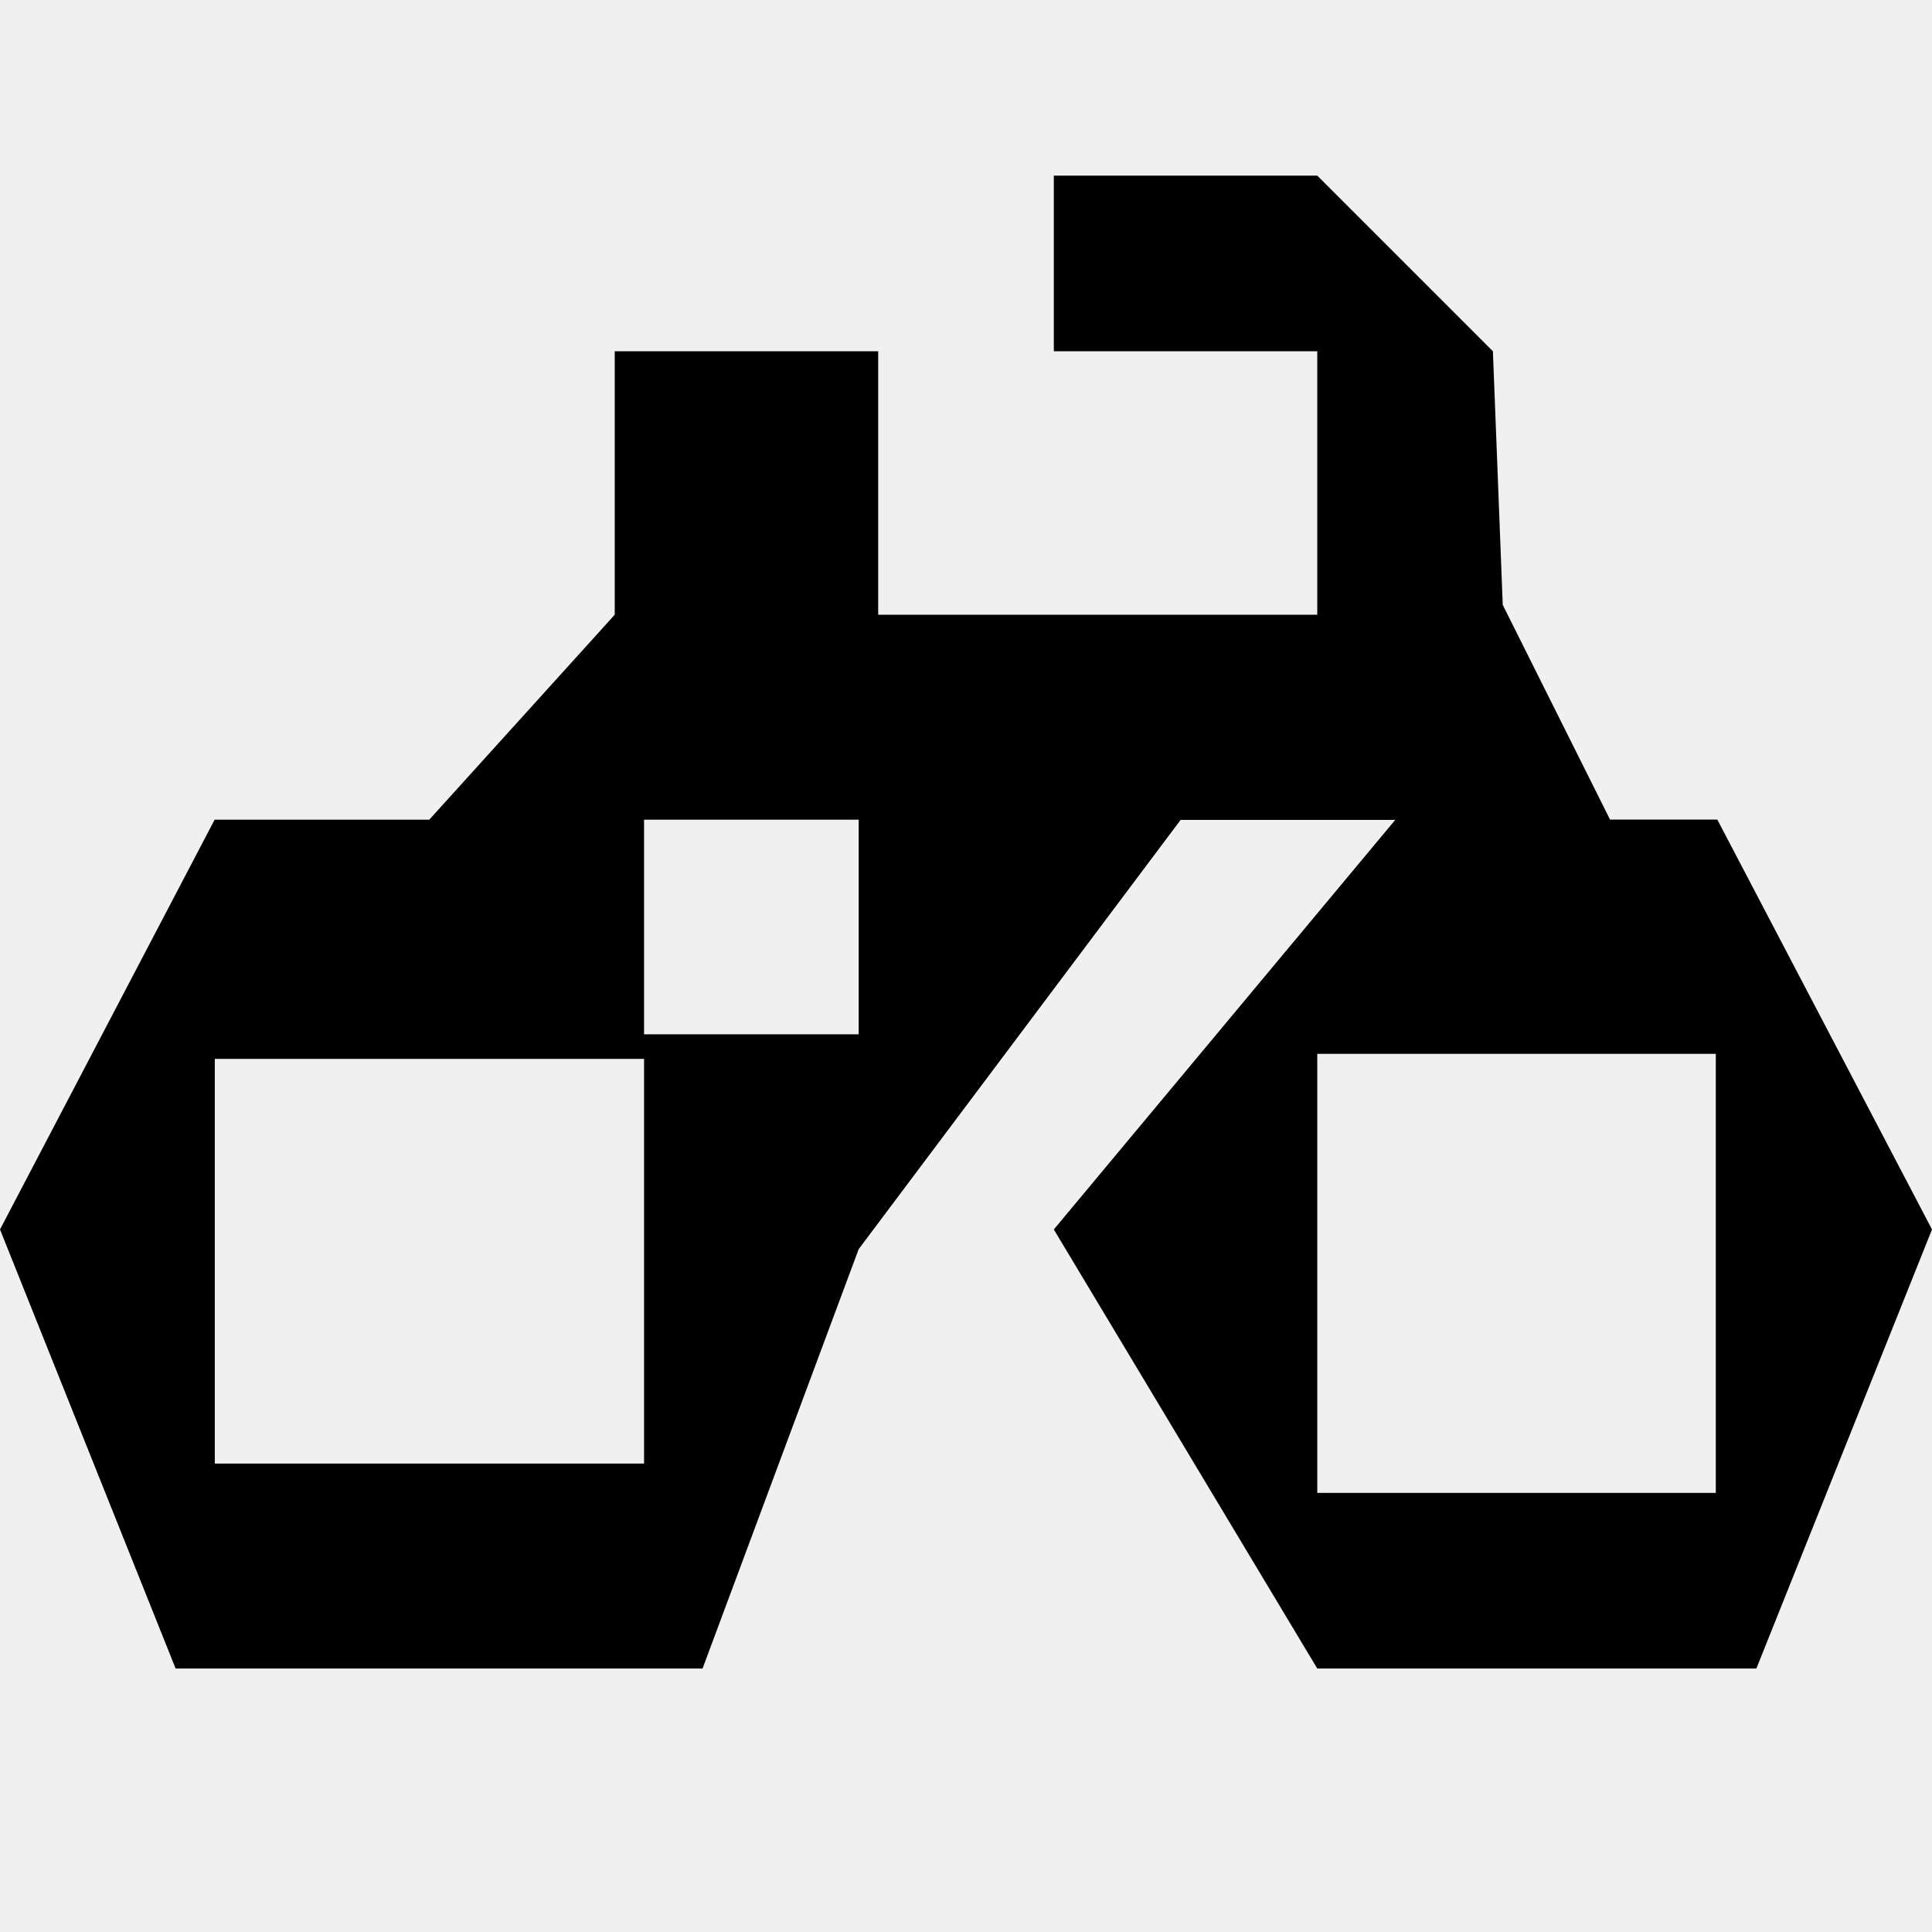
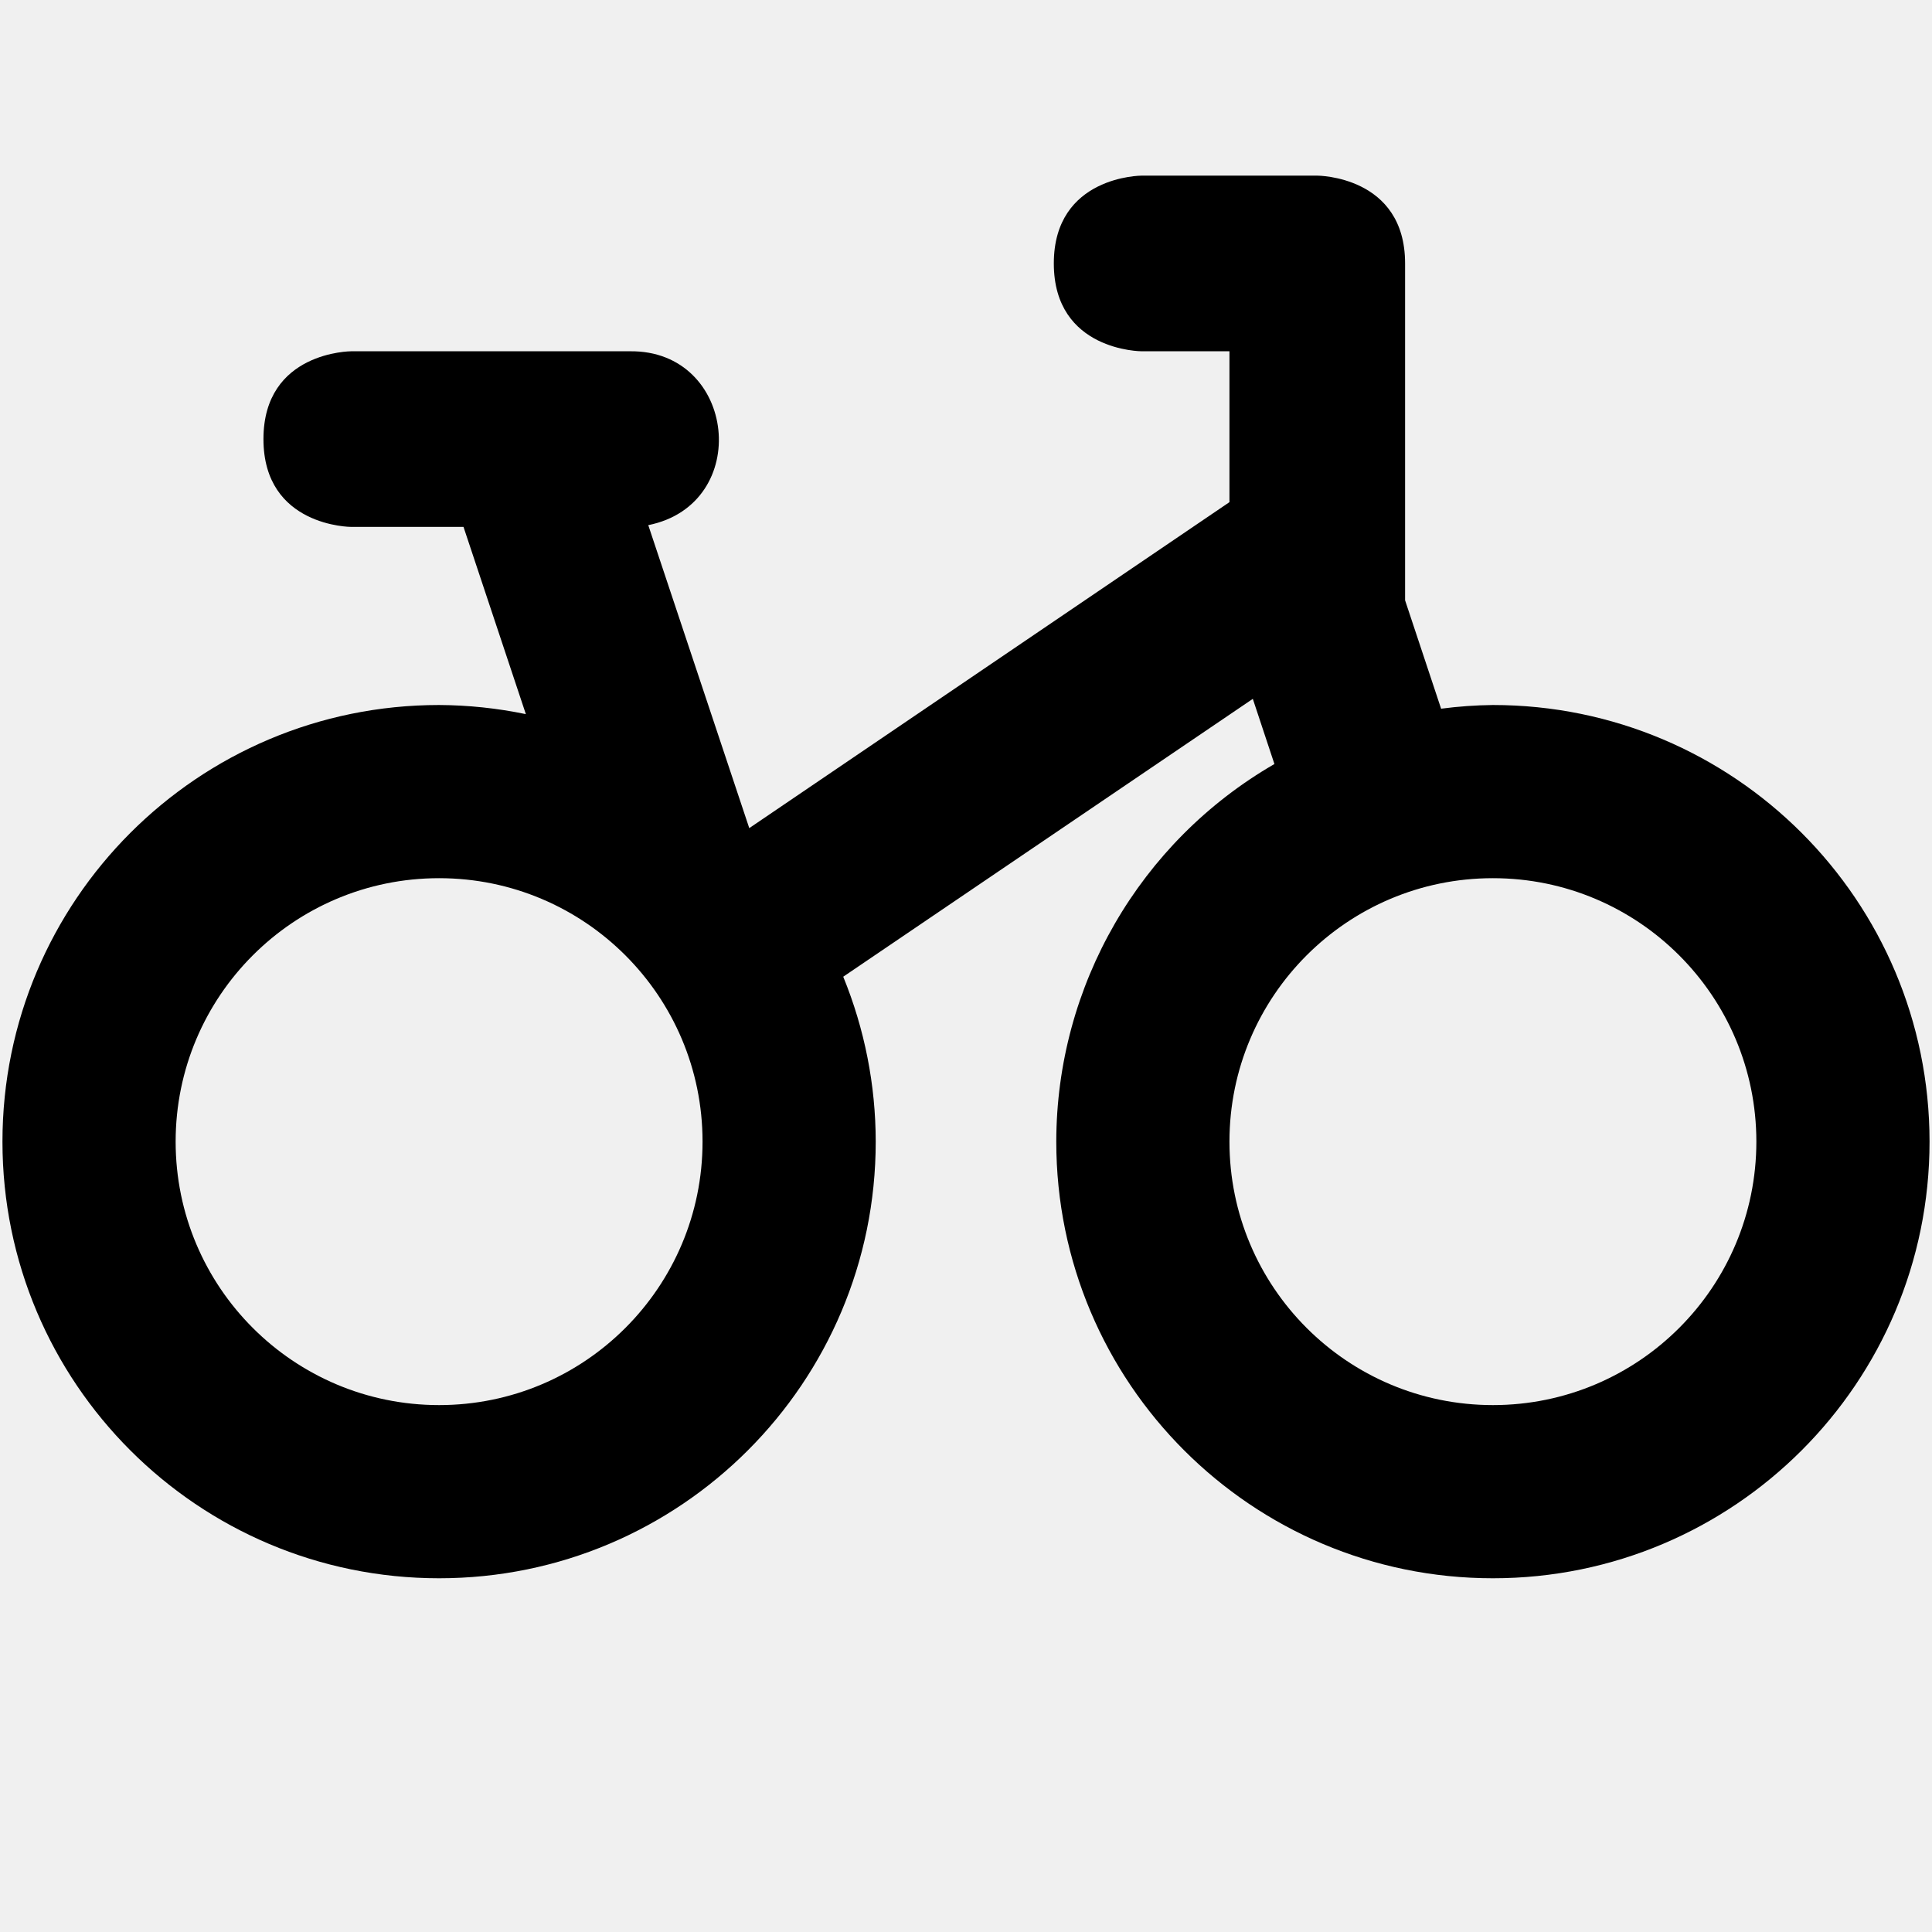
<svg xmlns="http://www.w3.org/2000/svg" version="1.1" width="11" height="11" id="svg4764" viewBox="0 0 11 11">
  <defs id="defs4766" />
-   <path style="fill:#000000;fill-opacity:1" d="M 6,1 6,2 7.5,2 7.5,3.5 5,3.5 5,2 3.5,2 l 0,1.5 -1.056,1.167 -1.222,0 L 0,7 l 1,2.5 3,0 0.889,-2.388 1.833,-2.444 1.222,0 0,0 L 6,7 7.5,9.5 10,9.5 11,7 9.778,4.667 l -6.11e-5,-6.112e-4 -0.611,0 L 8.556,3.444 8.5,2 7.5,1 C 7.093,1 6.407,1 6,1 Z m -2.333,3.667 1.222,0 0,1.222 -1.222,0 0,1.222 0,1.222 -2.444,0 0,-1.222 0,-1.082 2.444,0 z M 7.5,6 l 2.269,0 0,2.5 L 7.5,8.5 Z" id="path5464-7" />
+   <g id="g4740-5" style="opacity:1;fill:none;fill-opacity:1;stroke:#ffffff;stroke-width:2;stroke-linecap:round;stroke-linejoin:round;stroke-miterlimit:4;stroke-dasharray:none;stroke-dashoffset:0;stroke-opacity:1" transform="translate(0,-1)" />
+   <path style="color:#000000;font-style:normal;font-variant:normal;font-weight:normal;font-stretch:normal;font-size:medium;line-height:normal;font-family:sans-serif;text-indent:0;text-align:start;text-decoration:none;text-decoration-line:none;text-decoration-style:solid;text-decoration-color:#000000;letter-spacing:normal;word-spacing:normal;text-transform:none;direction:ltr;block-progression:tb;writing-mode:lr-tb;baseline-shift:baseline;text-anchor:start;white-space:normal;shape-padding:0;clip-rule:nonzero;display:inline;overflow:visible;visibility:visible;opacity:1;isolation:auto;mix-blend-mode:normal;color-interpolation:sRGB;color-interpolation-filters:linearRGB;solid-color:#000000;solid-opacity:1;fill:#000000;fill-opacity:1;fill-rule:evenodd;stroke:none;stroke-width:1px;stroke-linecap:round;stroke-linejoin:round;stroke-miterlimit:4;stroke-dasharray:none;stroke-dashoffset:0;stroke-opacity:1;color-rendering:auto;image-rendering:auto;shape-rendering:auto;text-rendering:auto;enable-background:accumulate" d="M 6.5,1 C 6.5,1 6,1 6,1.5 6,2 6.5,2 6.5,2 L 7,2 7,2.859 4.266,4.715 3.691,2.99 C 4.287,2.87 4.194,1.992 3.586,2 L 2,2 C 2,2 1.5,2 1.5,2.5 1.5,3 2,3 2,3 L 2.639,3 2.994,4.066 A 2.486,2.486 0 0 0 2.5,4.014 2.486,2.486 0 0 0 0.014,6.5 2.486,2.486 0 0 0 2.5,8.986 2.486,2.486 0 0 0 4.986,6.5 2.486,2.486 0 0 0 4.801,5.561 L 7.133,3.979 7.256,4.35 A 2.486,2.486 0 0 0 6.014,6.5 2.486,2.486 0 0 0 8.5,8.986 2.486,2.486 0 0 0 10.986,6.5 2.486,2.486 0 0 0 8.5,4.014 2.486,2.486 0 0 0 8.205,4.035 L 8,3.418 8,1.5 C 8,1 7.5,1 7.5,1 l -1,0 z m -4,4 A 1.5,1.5 0 0 1 4,6.5 1.5,1.5 0 0 1 2.5,8 1.5,1.5 0 0 1 1,6.5 1.5,1.5 0 0 1 2.5,5 Z m 6,0 A 1.5,1.5 0 0 1 10,6.5 1.5,1.5 0 0 1 8.5,8 1.5,1.5 0 0 1 7,6.5 1.5,1.5 0 0 1 8.5,5 Z" id="path4700" />
</svg>
